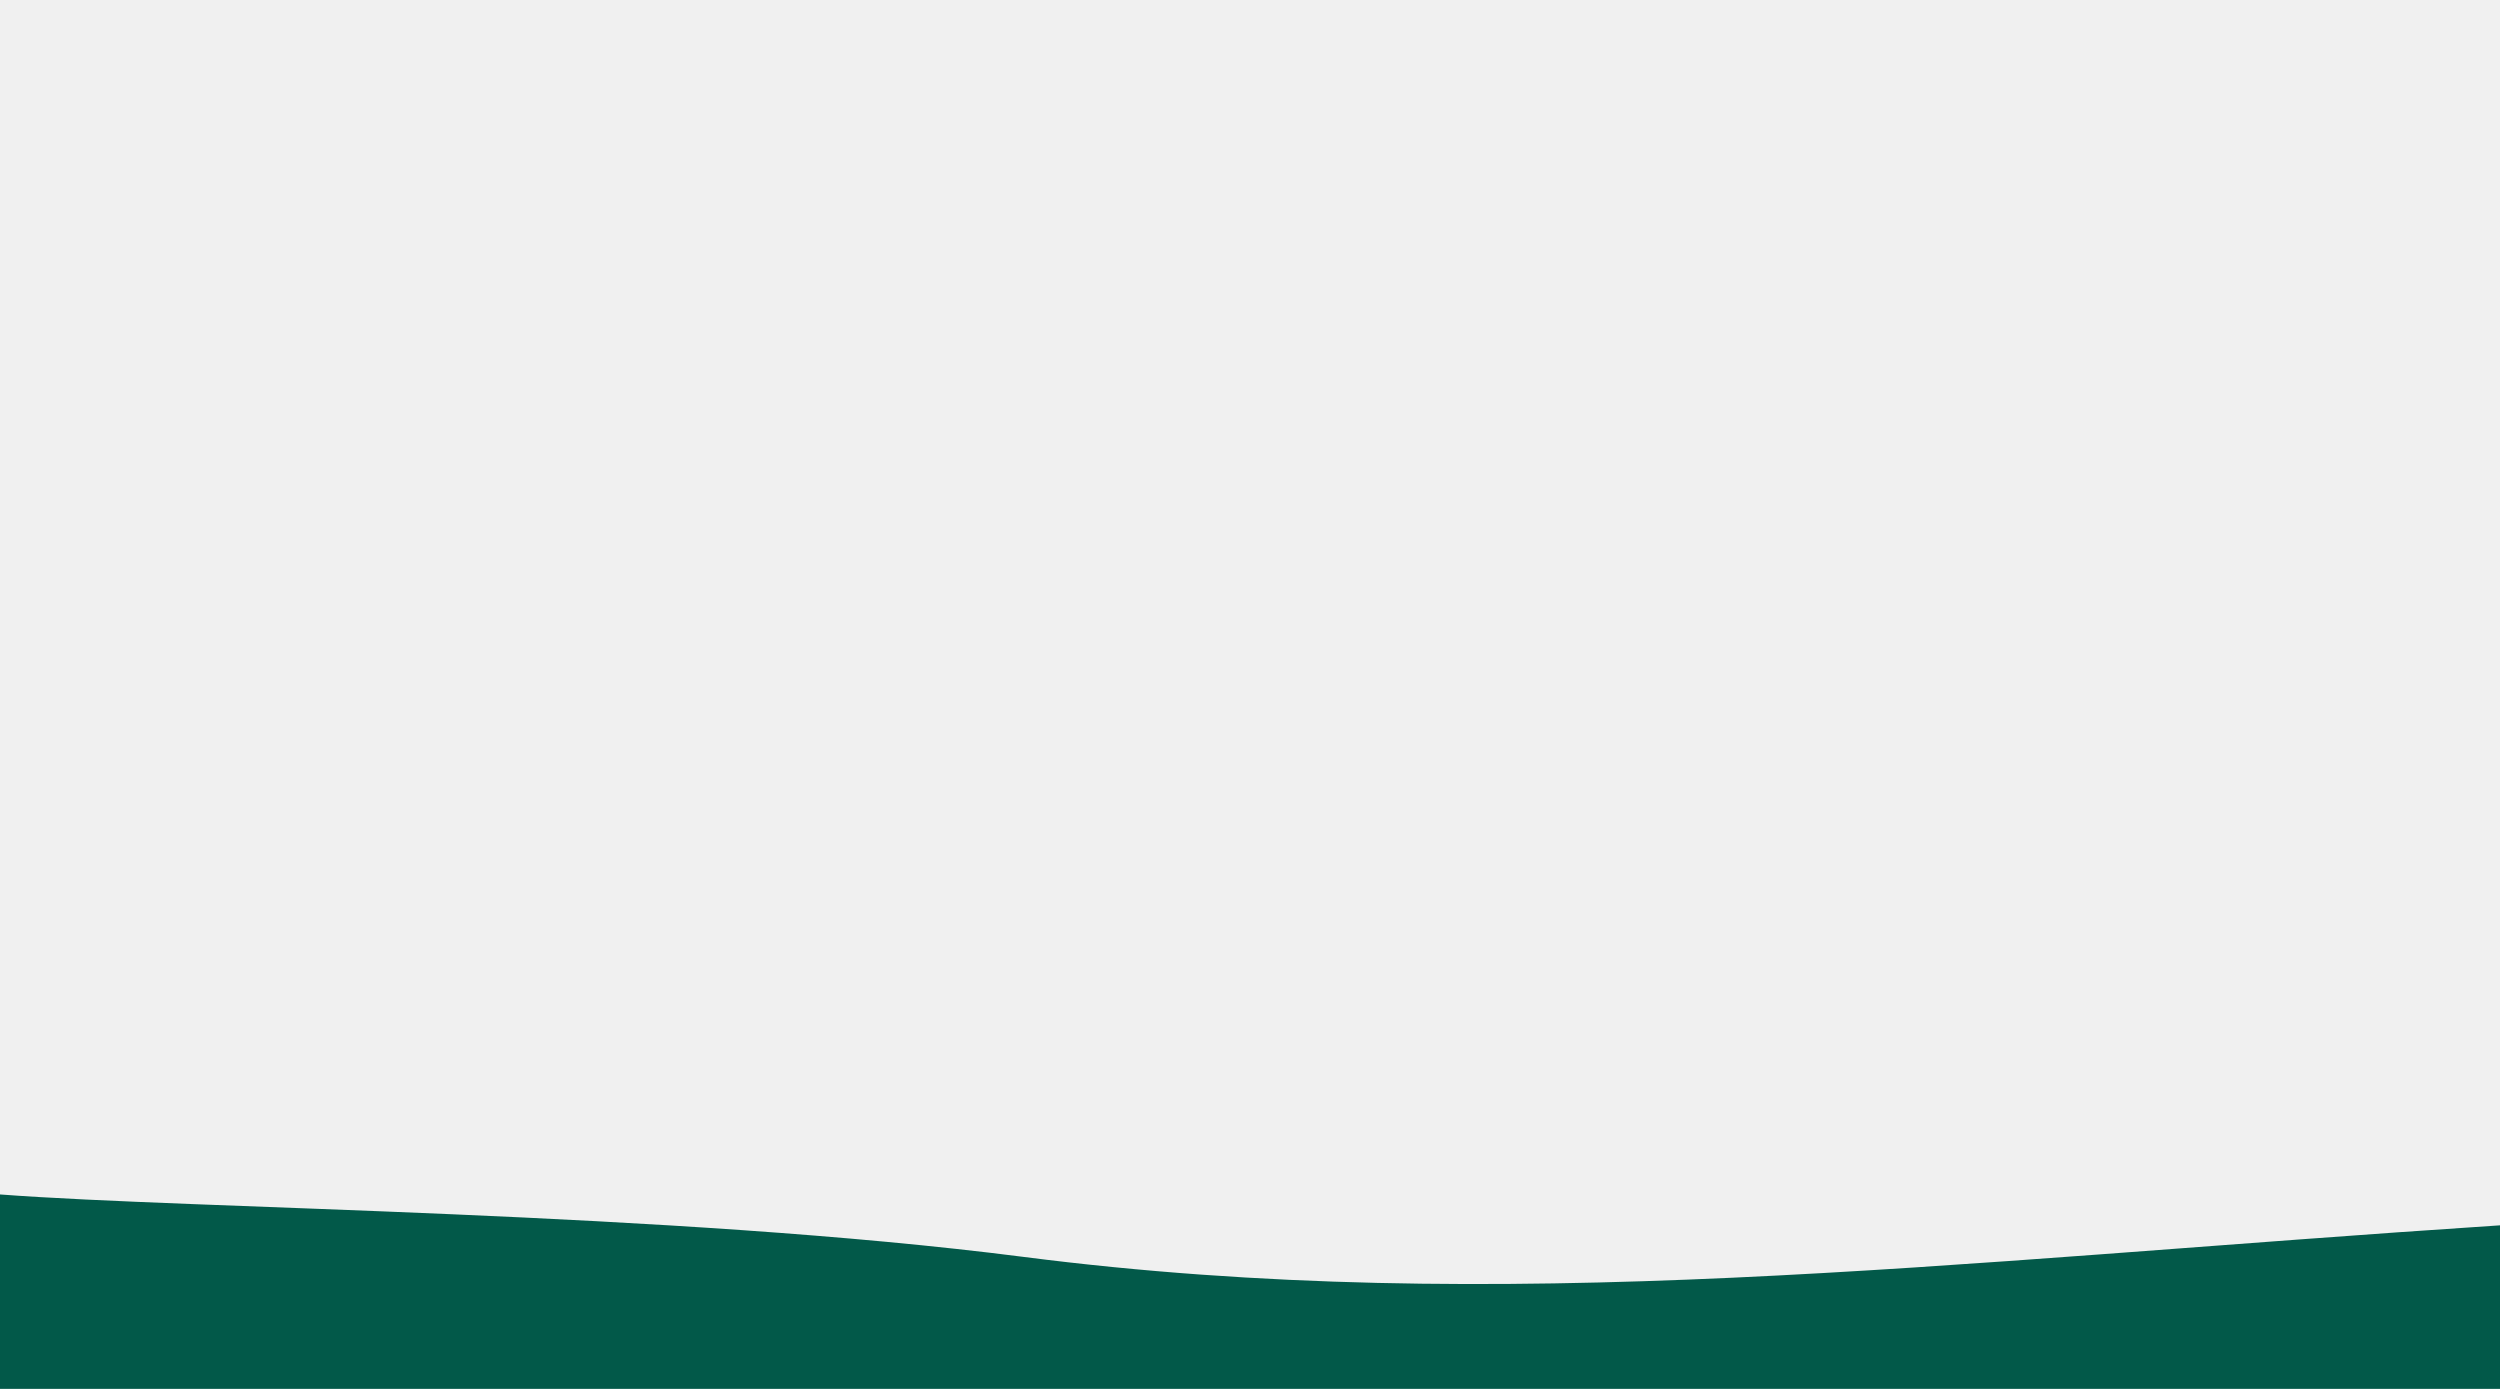
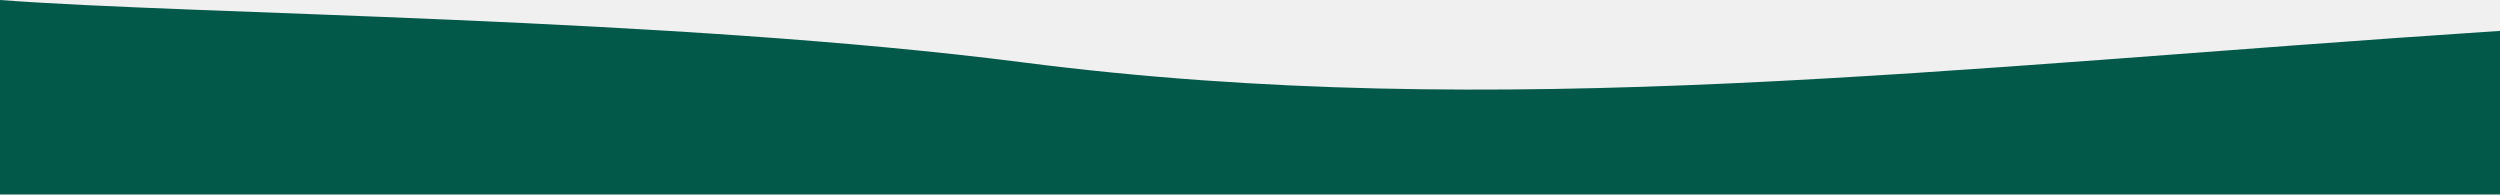
- <svg xmlns="http://www.w3.org/2000/svg" width="1440" height="800" viewBox="0 0 1440 800" fill="none">
-   <g clip-path="url(#clip0)">
-     <rect width="1440" height="800" fill="none" />
-     <path d="M589.5 723.967C387.449 697.997 111.5 696.499 0 688V800H1440V705.79C1120.5 726.733 864 759.25 589.5 723.967Z" fill="#025949" />
-   </g>
-   <defs>
-     <clipPath id="clip0">
-       <rect width="1440" height="800" fill="white" />
-     </clipPath>
-   </defs>
+ <svg xmlns="http://www.w3.org/2000/svg" width="1440" height="112" viewBox="0 0 1440 112" fill="none">
+   <path d="M589.5 35.968C387.449 9.997 111.5 8.499 0 0V112H1440V17.79C1120.5 38.733 864 71.25 589.5 35.968Z" fill="#025949" />
</svg>
